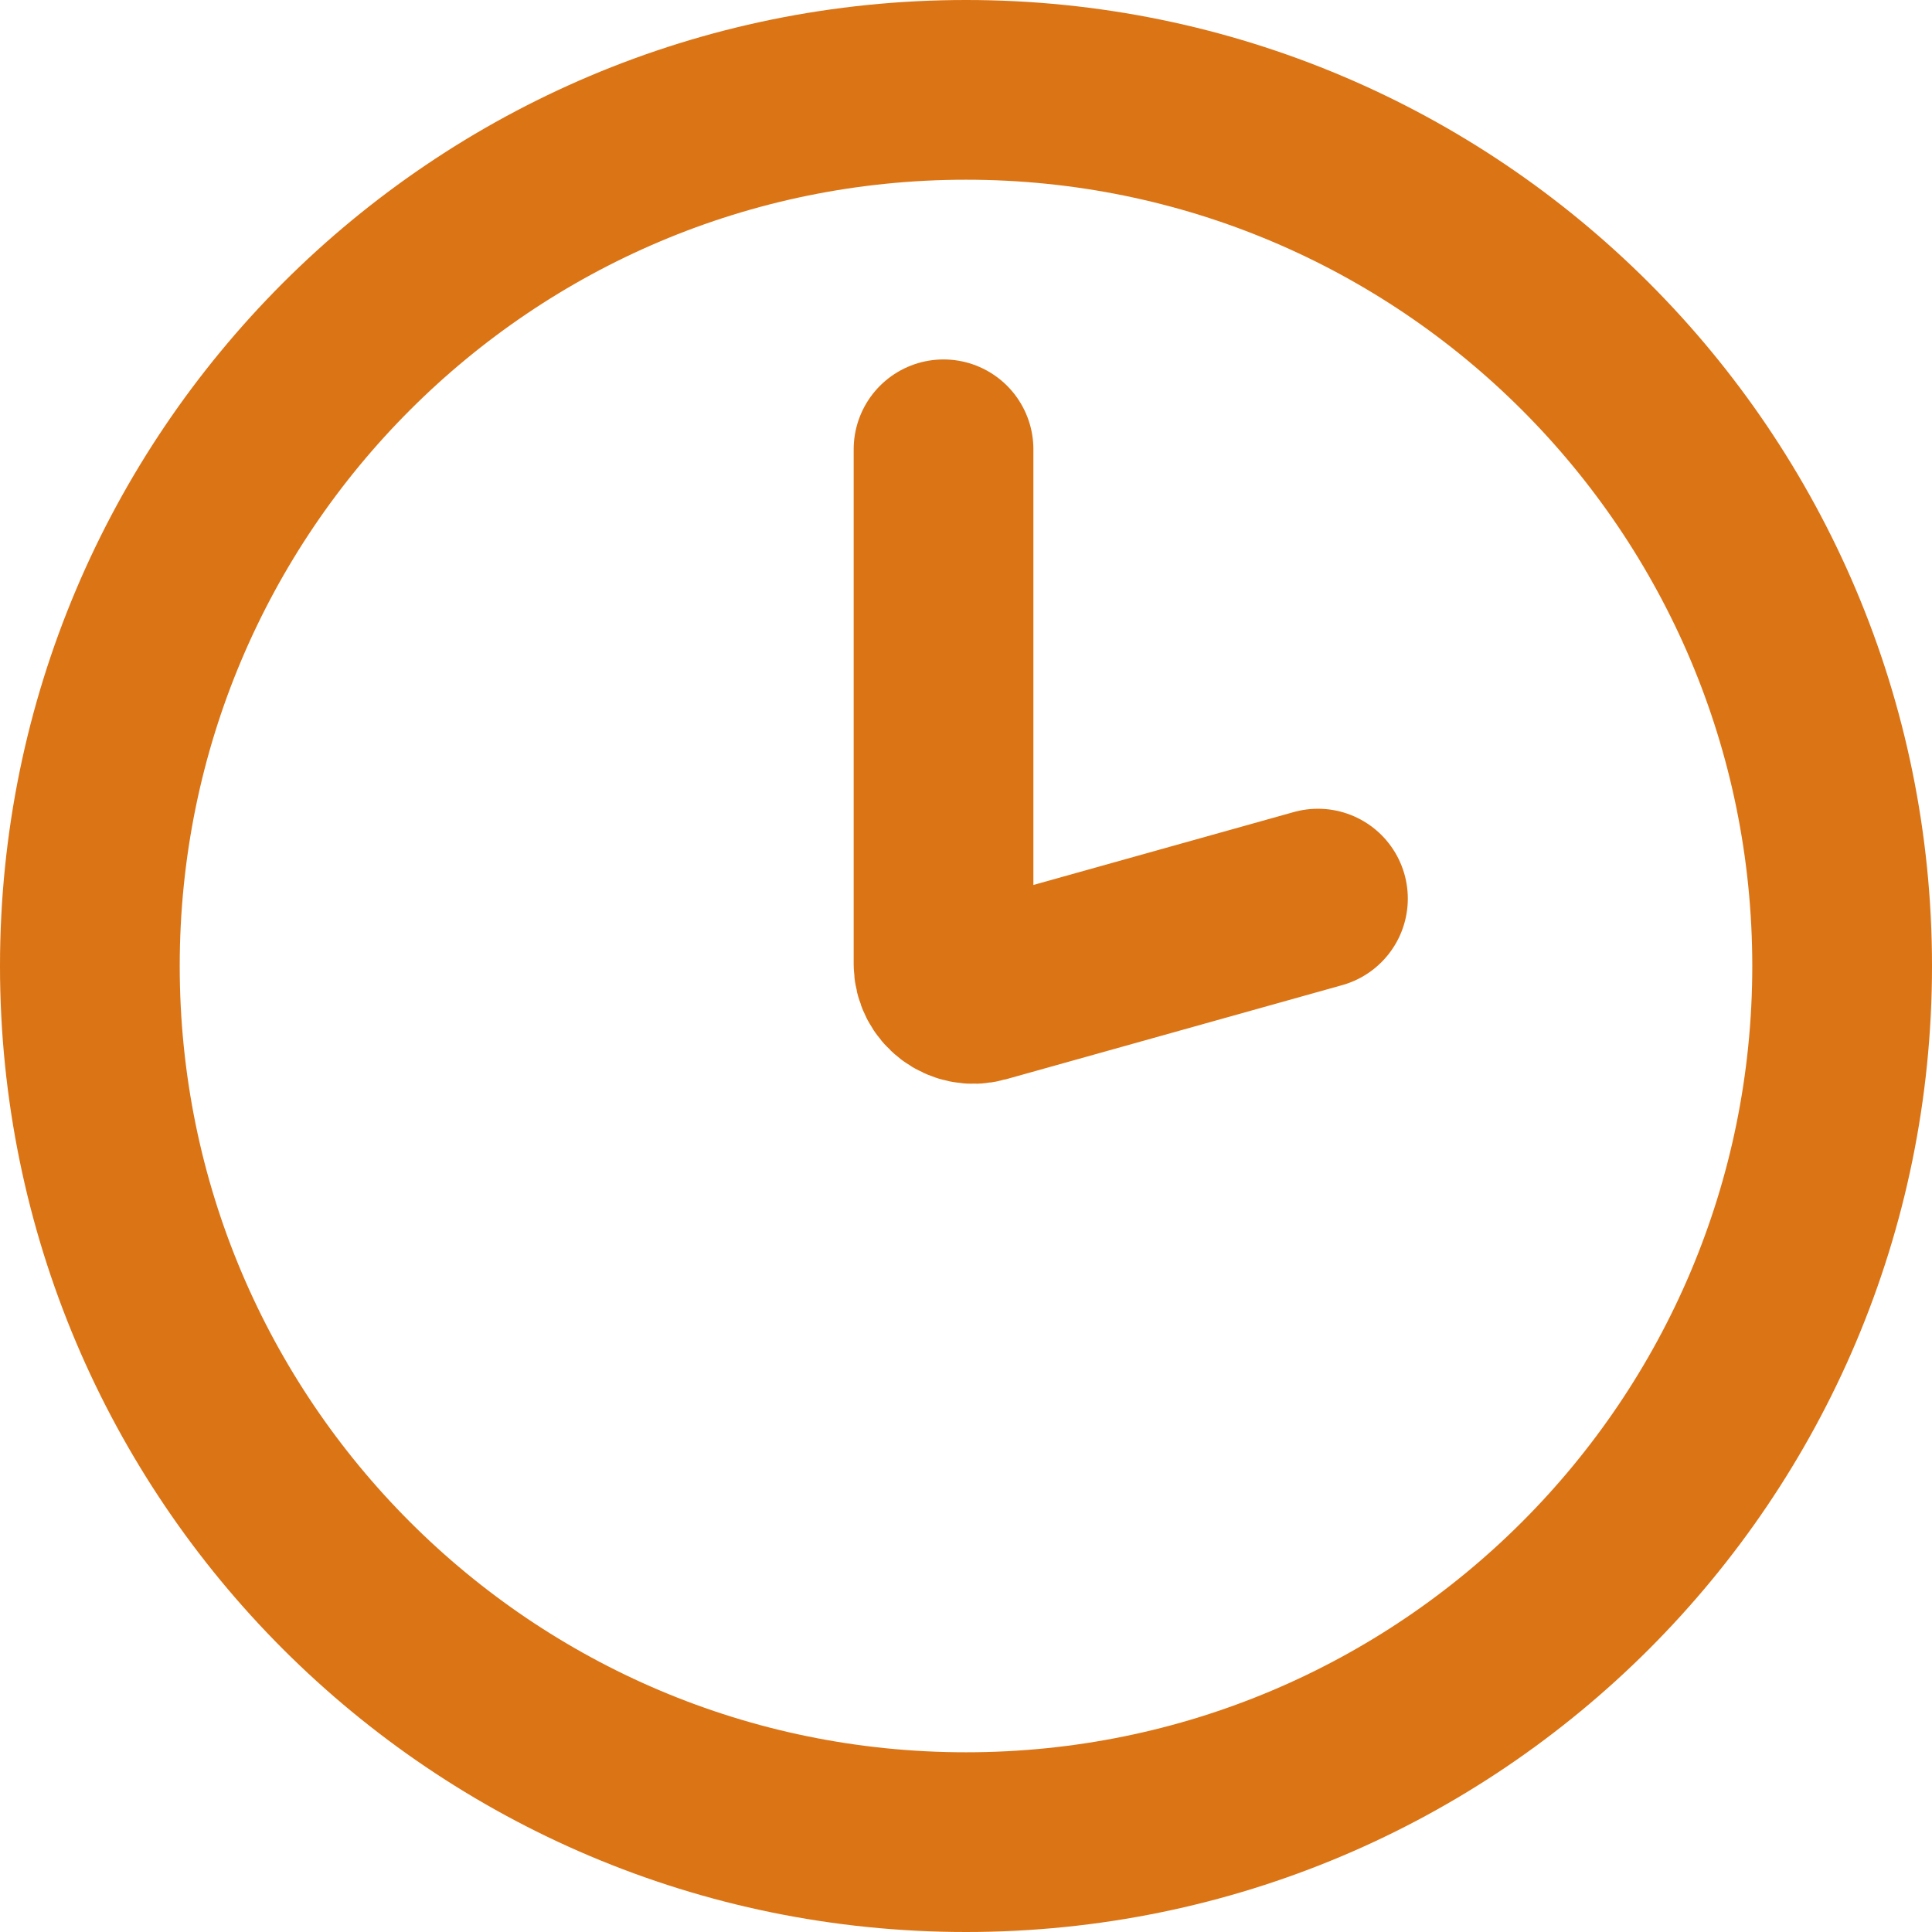
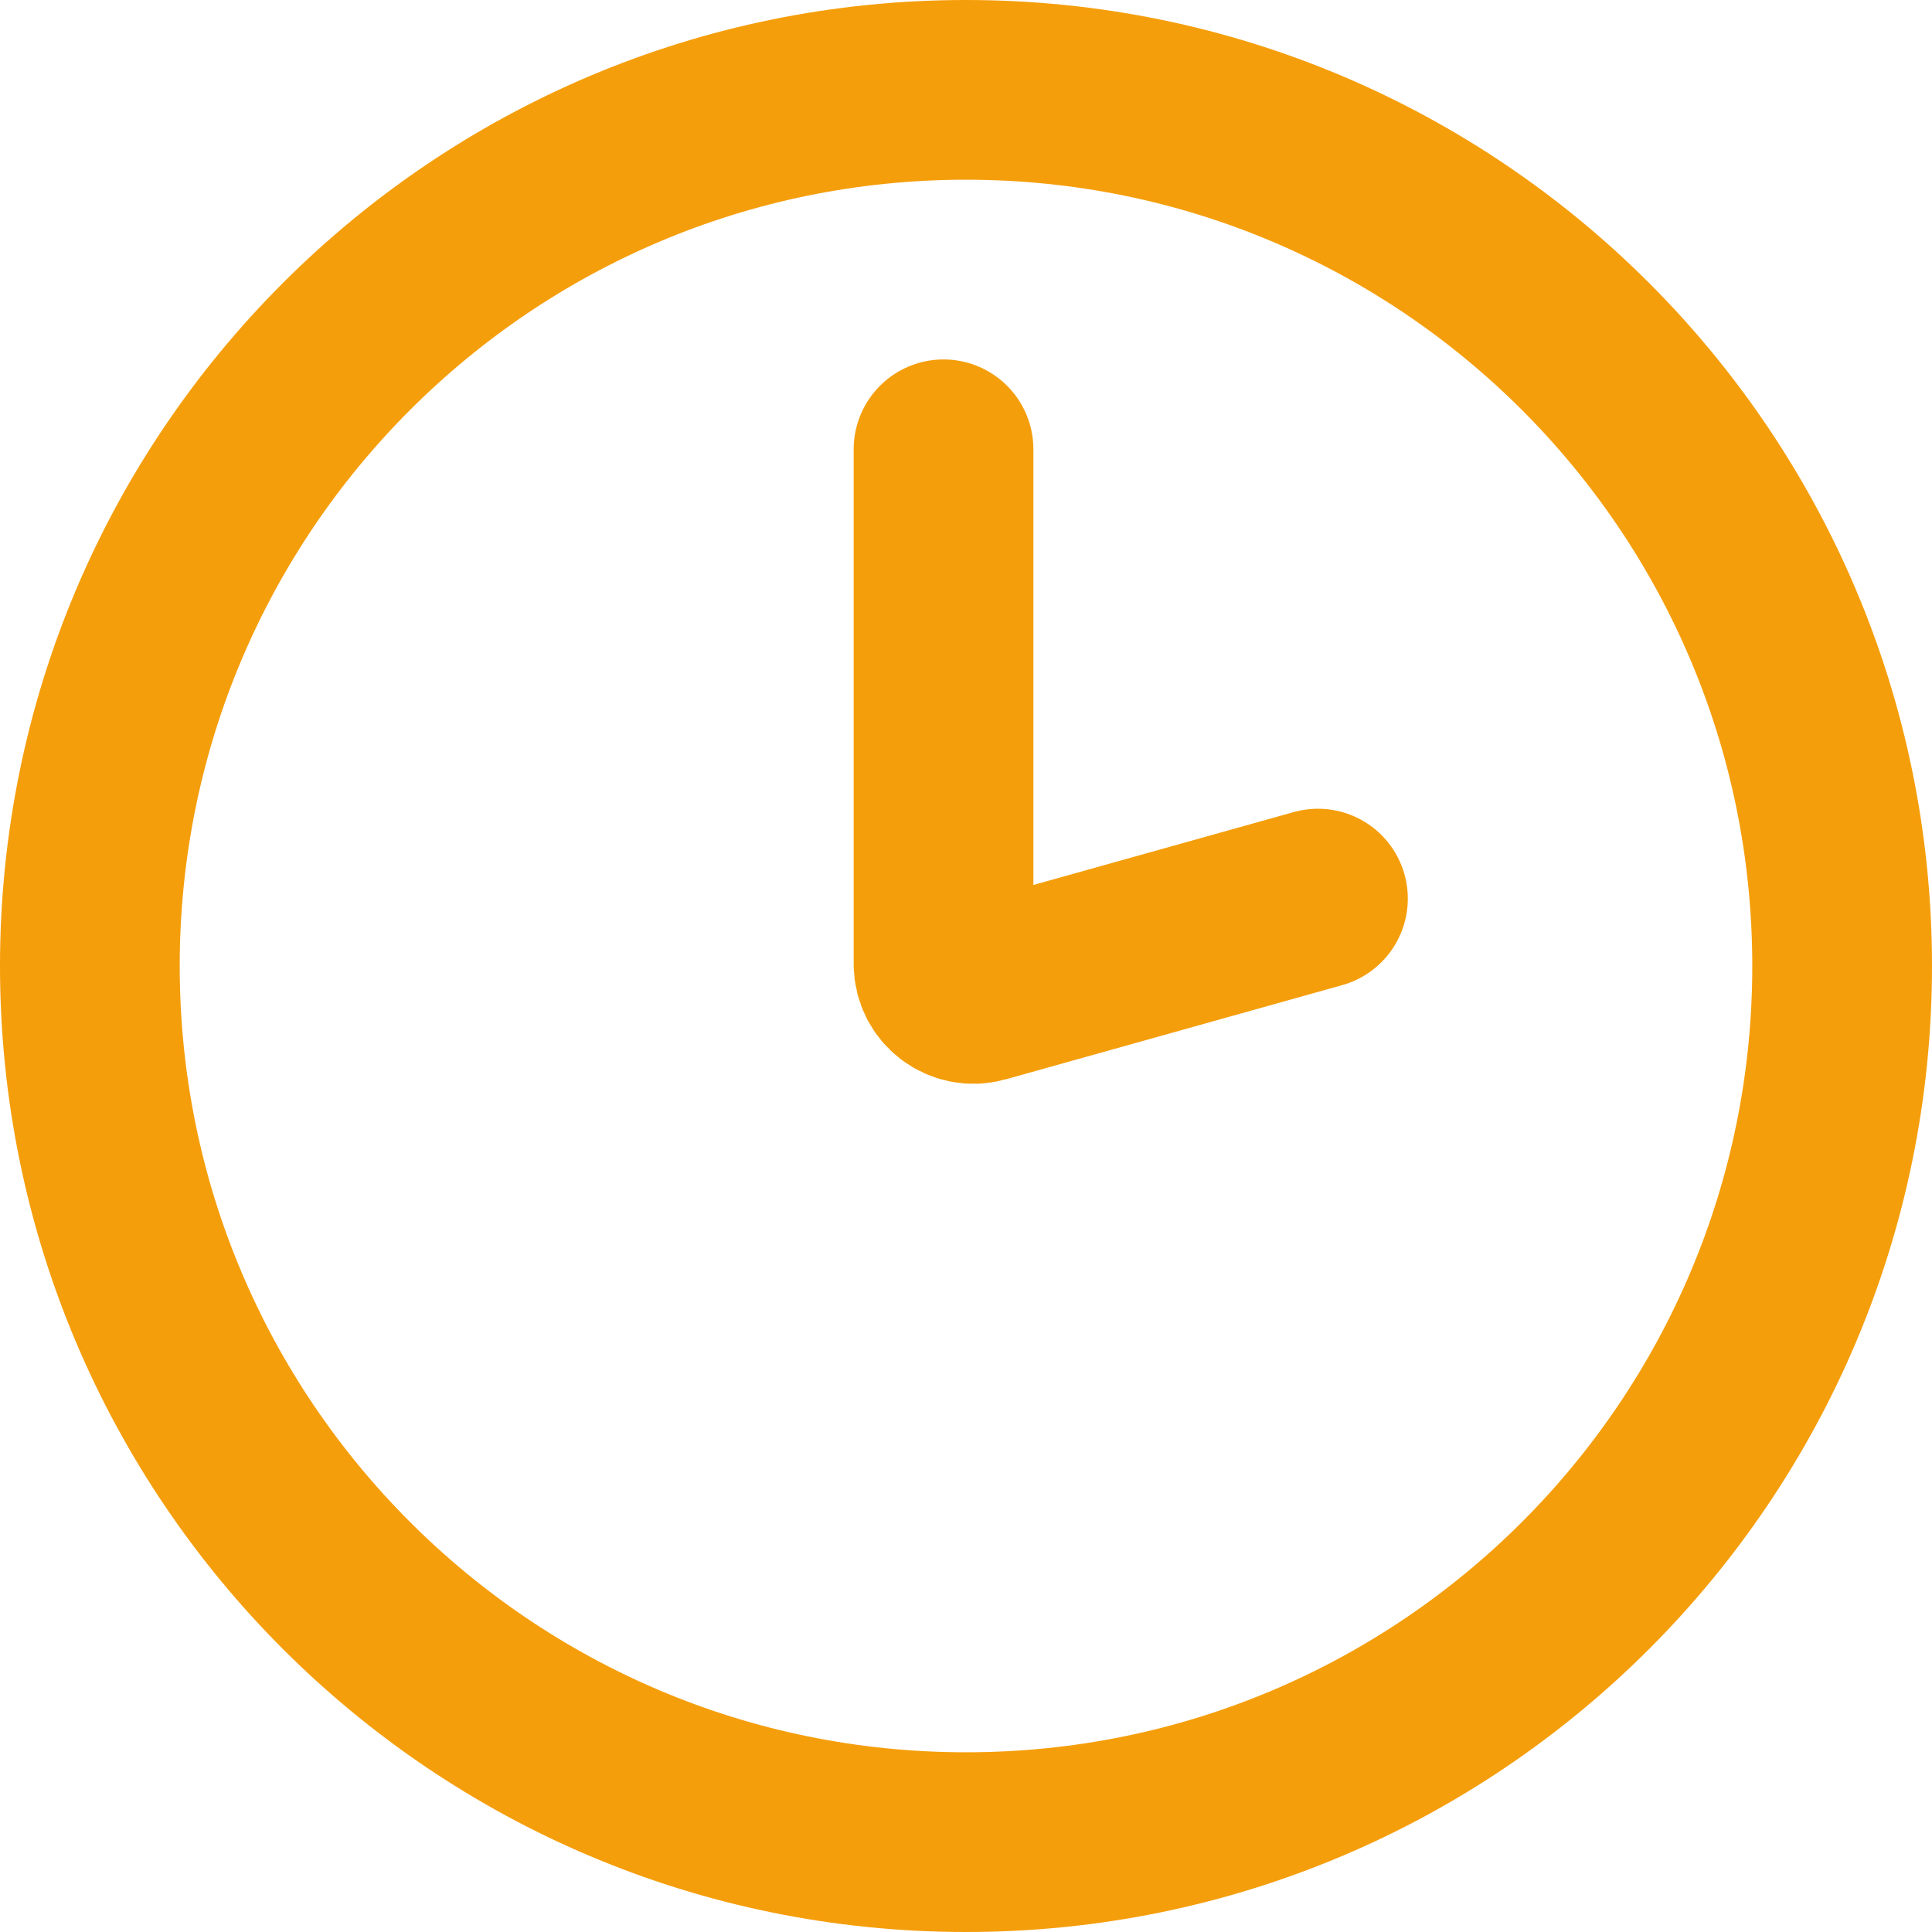
<svg xmlns="http://www.w3.org/2000/svg" width="129" height="129" viewBox="0 0 129 129" fill="none">
-   <path d="M123 64.5C123 96.809 96.809 123 64.5 123C32.191 123 6 96.809 6 64.5C6 32.191 32.191 6 64.5 6C96.809 6 123 32.191 123 64.5Z" stroke="#DB7415" stroke-width="12" stroke-linecap="round" />
-   <path d="M63 30V64.363C63 65.687 64.264 66.646 65.539 66.289L88 60" stroke="#DB7415" stroke-width="12" stroke-linecap="round" />
+   <path d="M123 64.5C123 96.809 96.809 123 64.5 123C32.191 123 6 96.809 6 64.5C6 32.191 32.191 6 64.5 6C96.809 6 123 32.191 123 64.5Z" stroke="#F59E0B" stroke-width="12" stroke-linecap="round" />
+   <path d="M63 30V64.363C63 65.687 64.264 66.646 65.539 66.289L88 60" stroke="#F59E0B" stroke-width="12" stroke-linecap="round" />
</svg>
